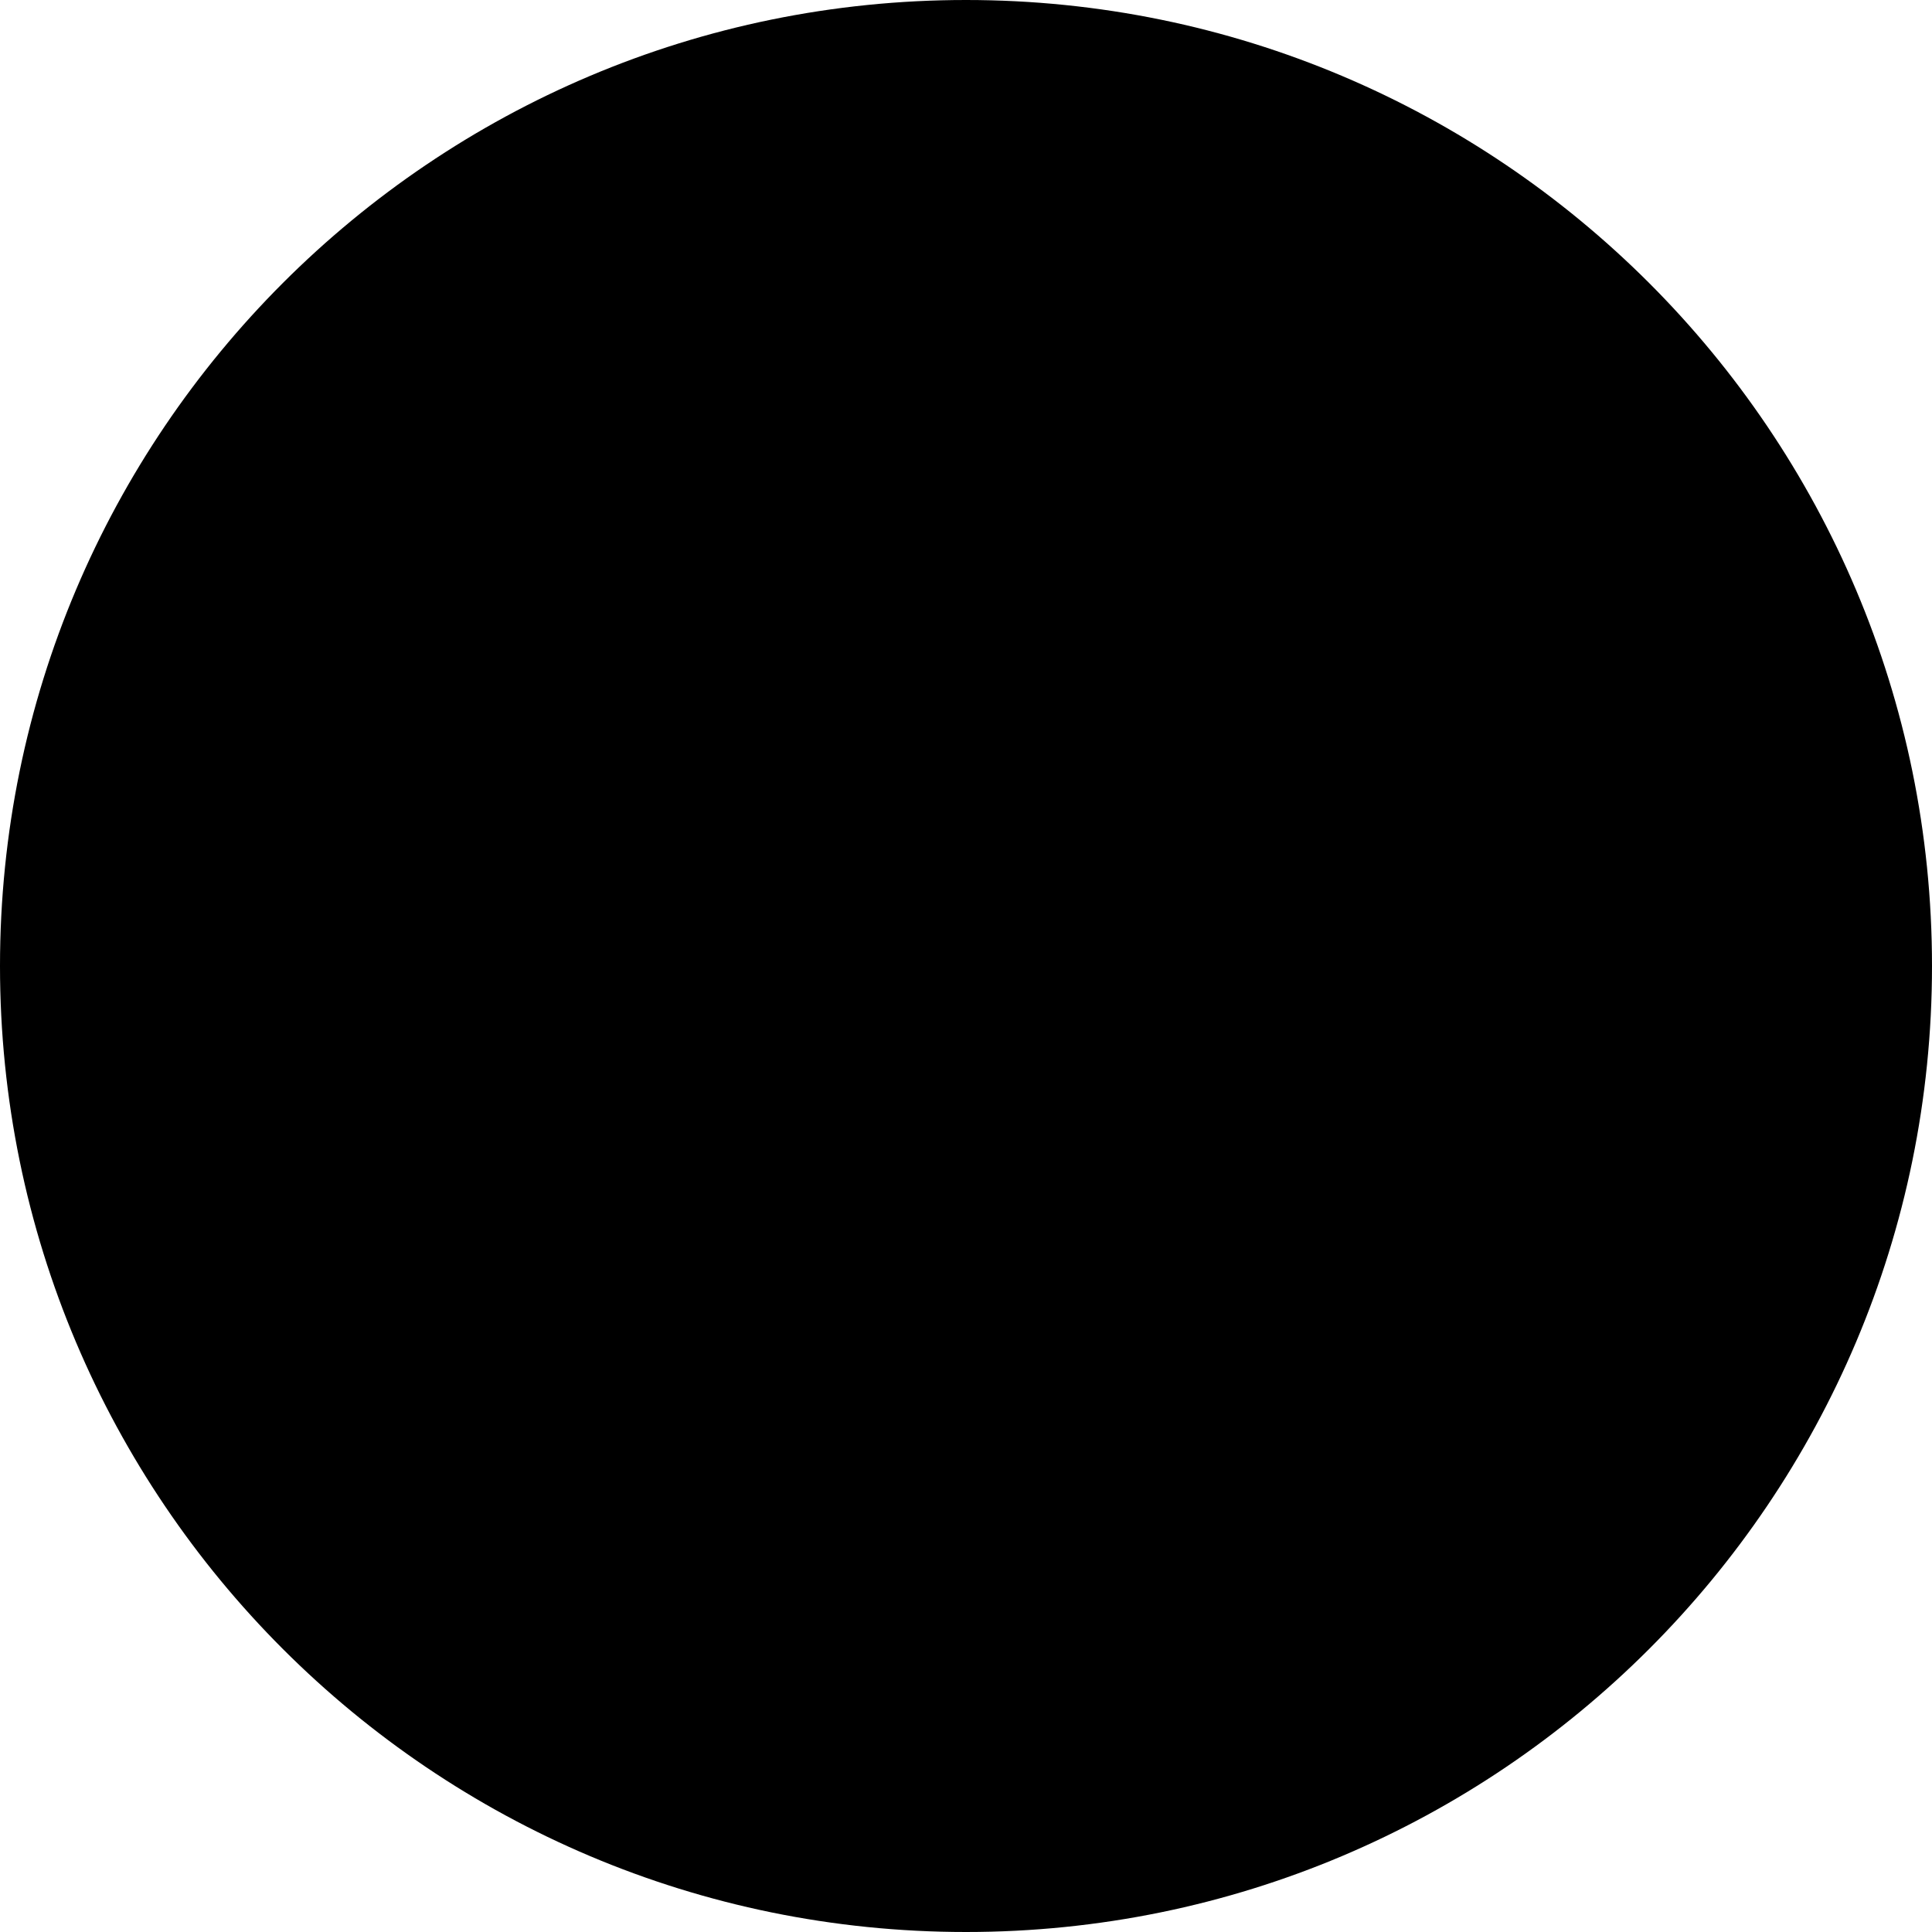
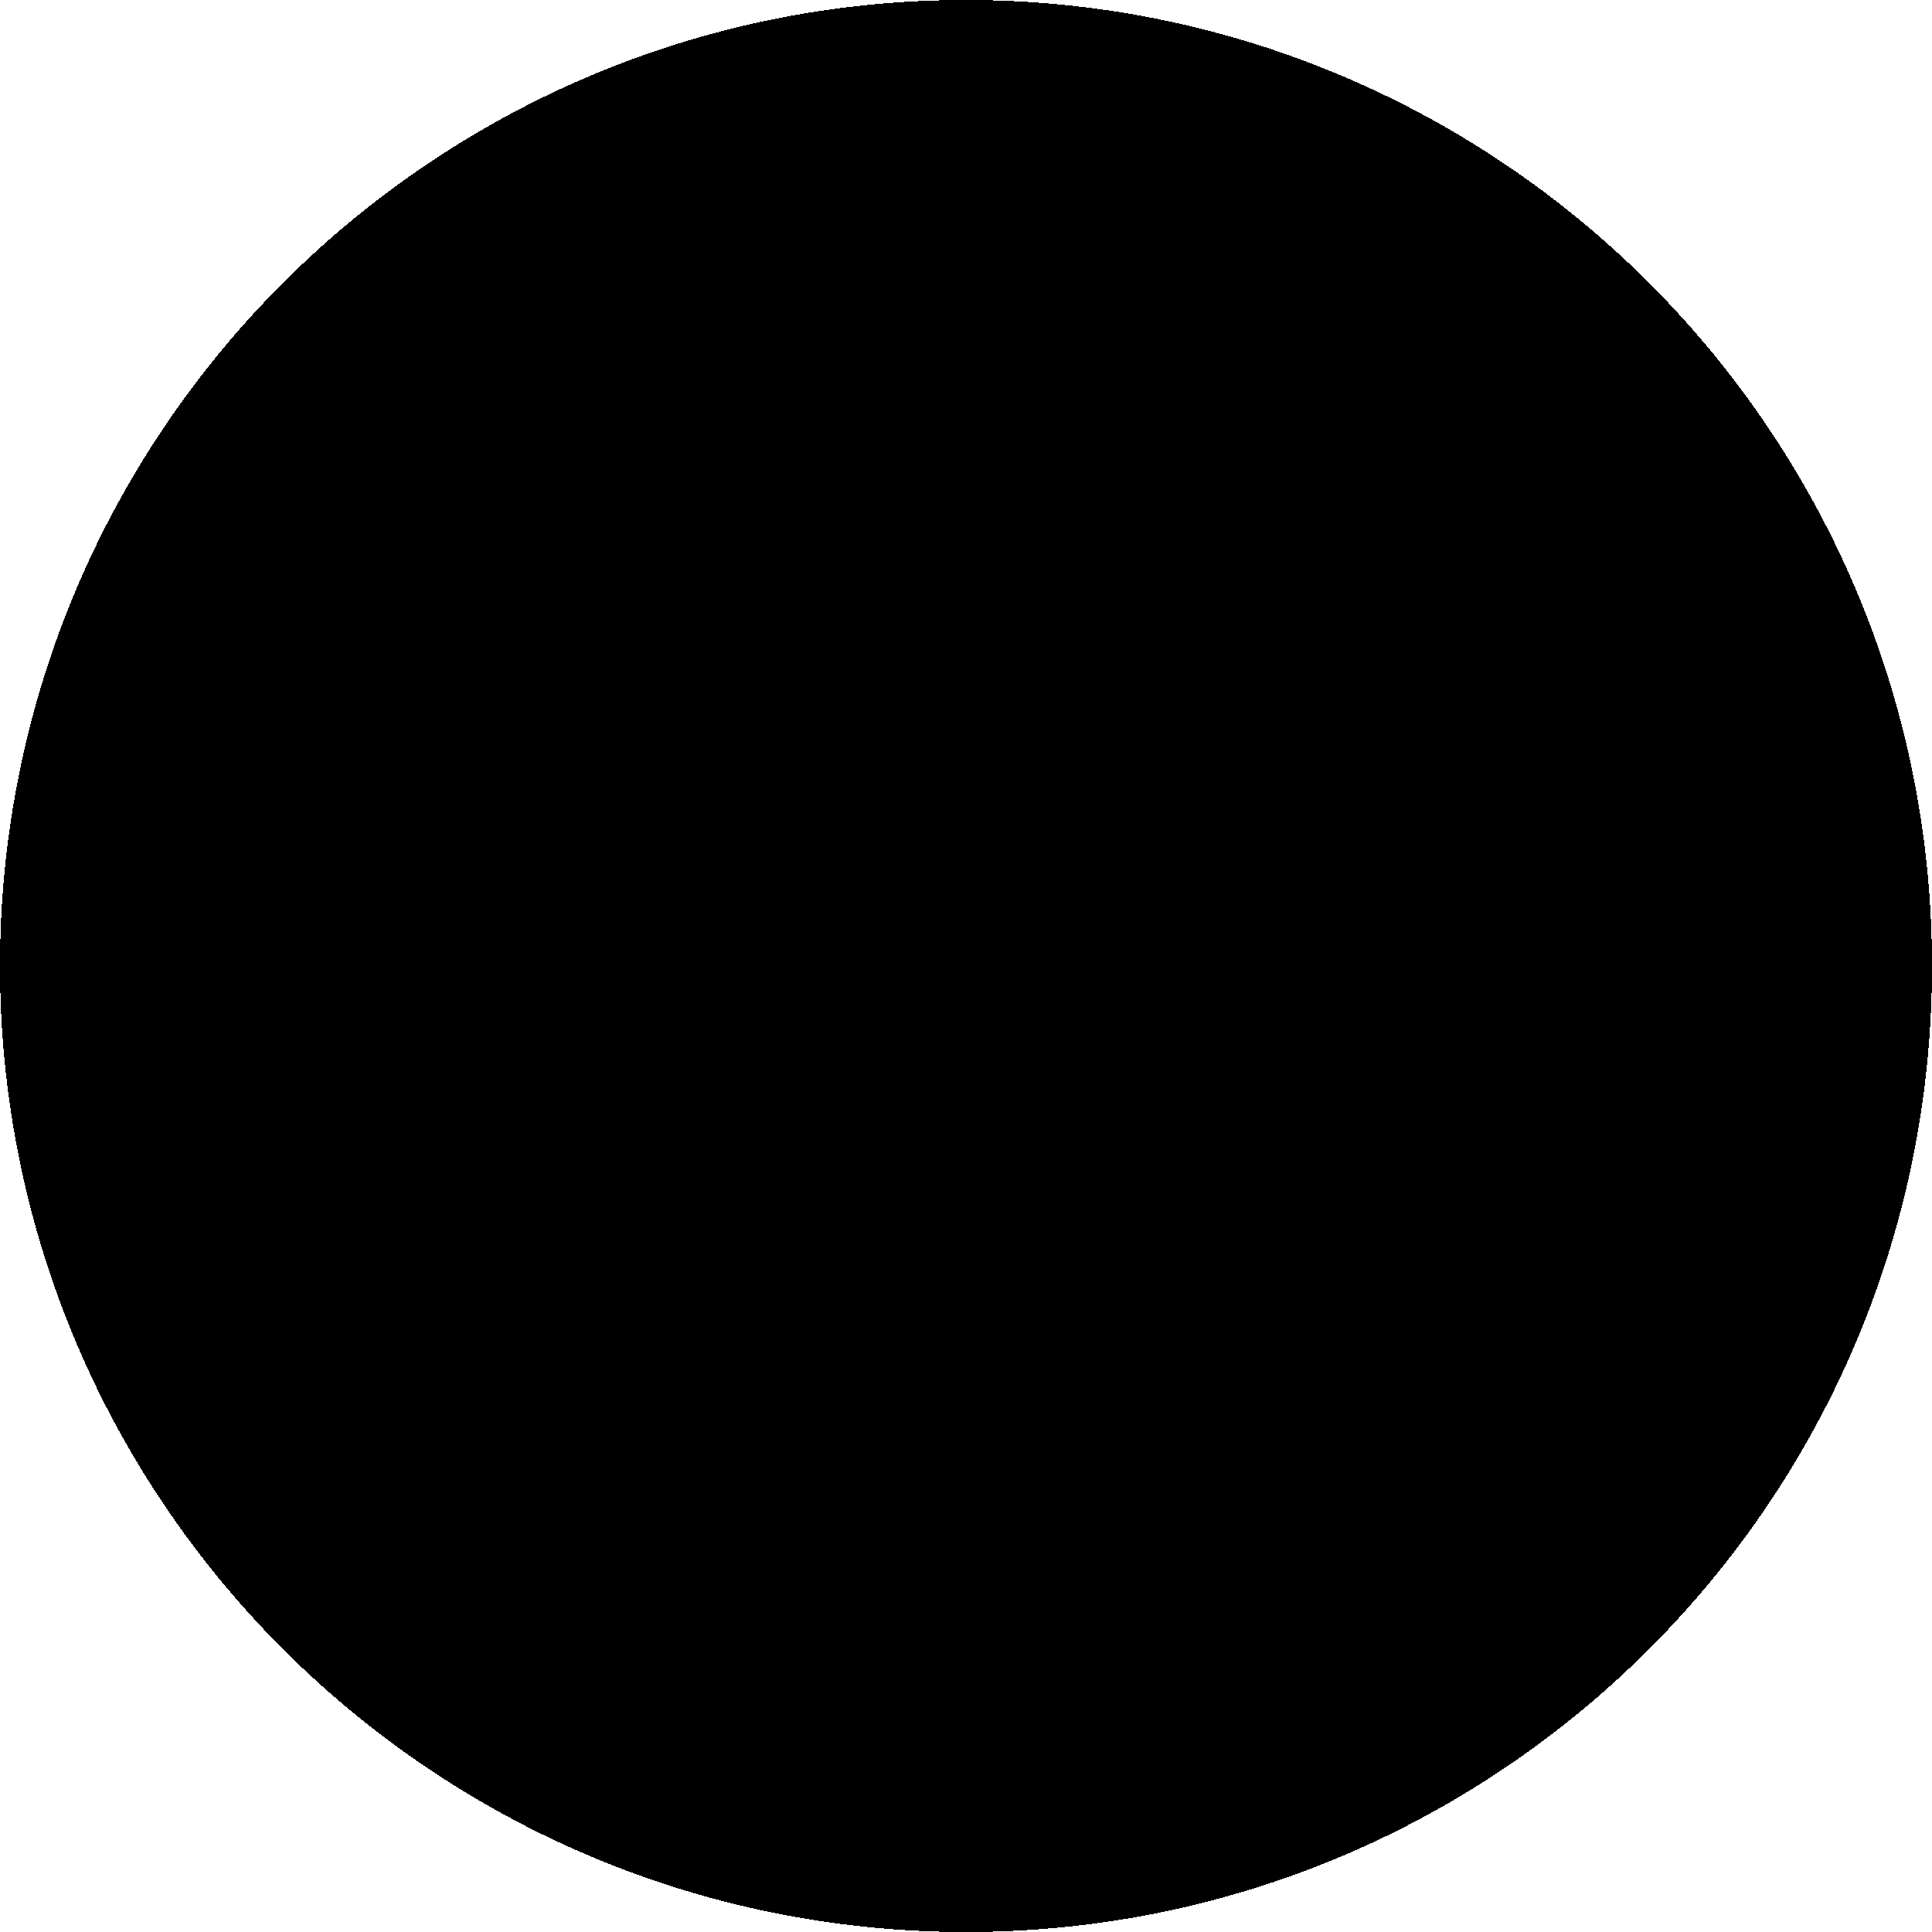
<svg xmlns="http://www.w3.org/2000/svg" viewBox="-12.0 -12.0 24.0 24.0">
-   <g id="pc0" fill="#000000" stroke="#000000" stroke-width="1" stroke-opacity="0" transform="scale(12)">
+   <defs>
+     <filter id="crispify">
+       <feComponentTransfer>
+         <feFuncA type="discrete" tableValues="0 1" />
+       </feComponentTransfer>
+     </filter>
+   </defs>
+   <g id="pc0" fill="#000000" stroke="#000000" stroke-width="1" stroke-opacity="0" transform="scale(12)" filter="url(#crispify)">
    <circle cx="0" cy="0" r="1" />
  </g>
</svg>
